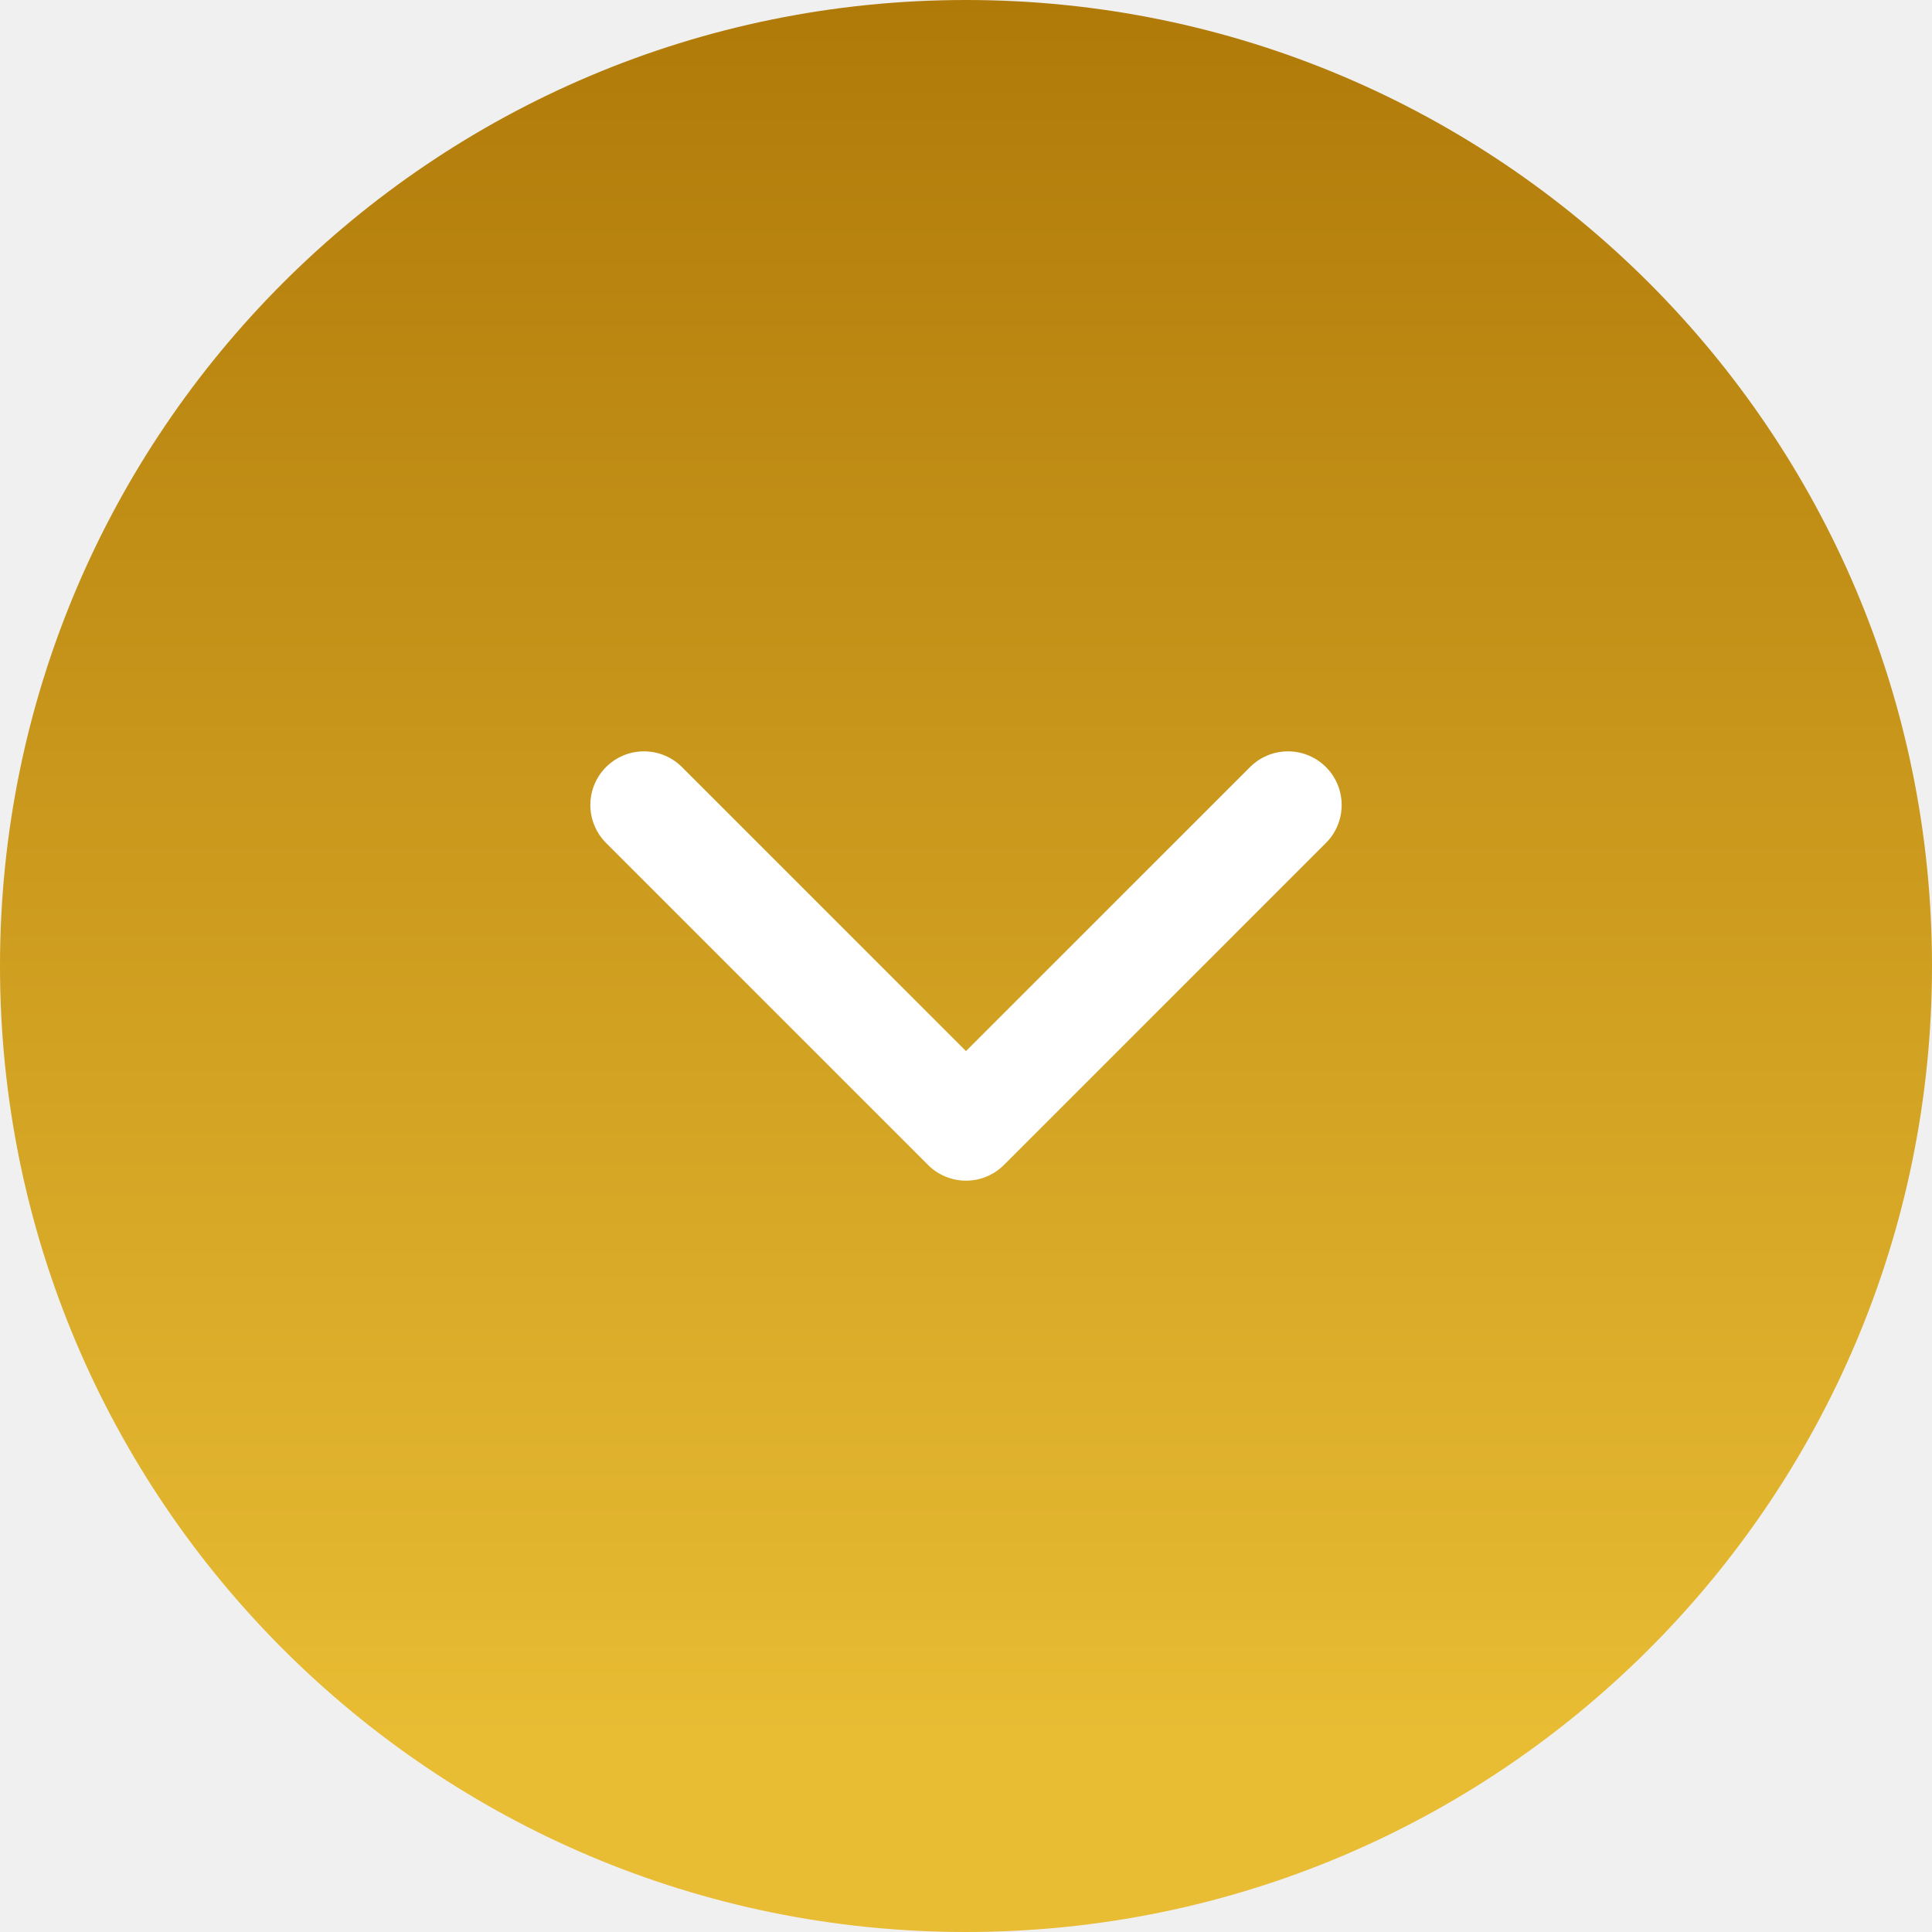
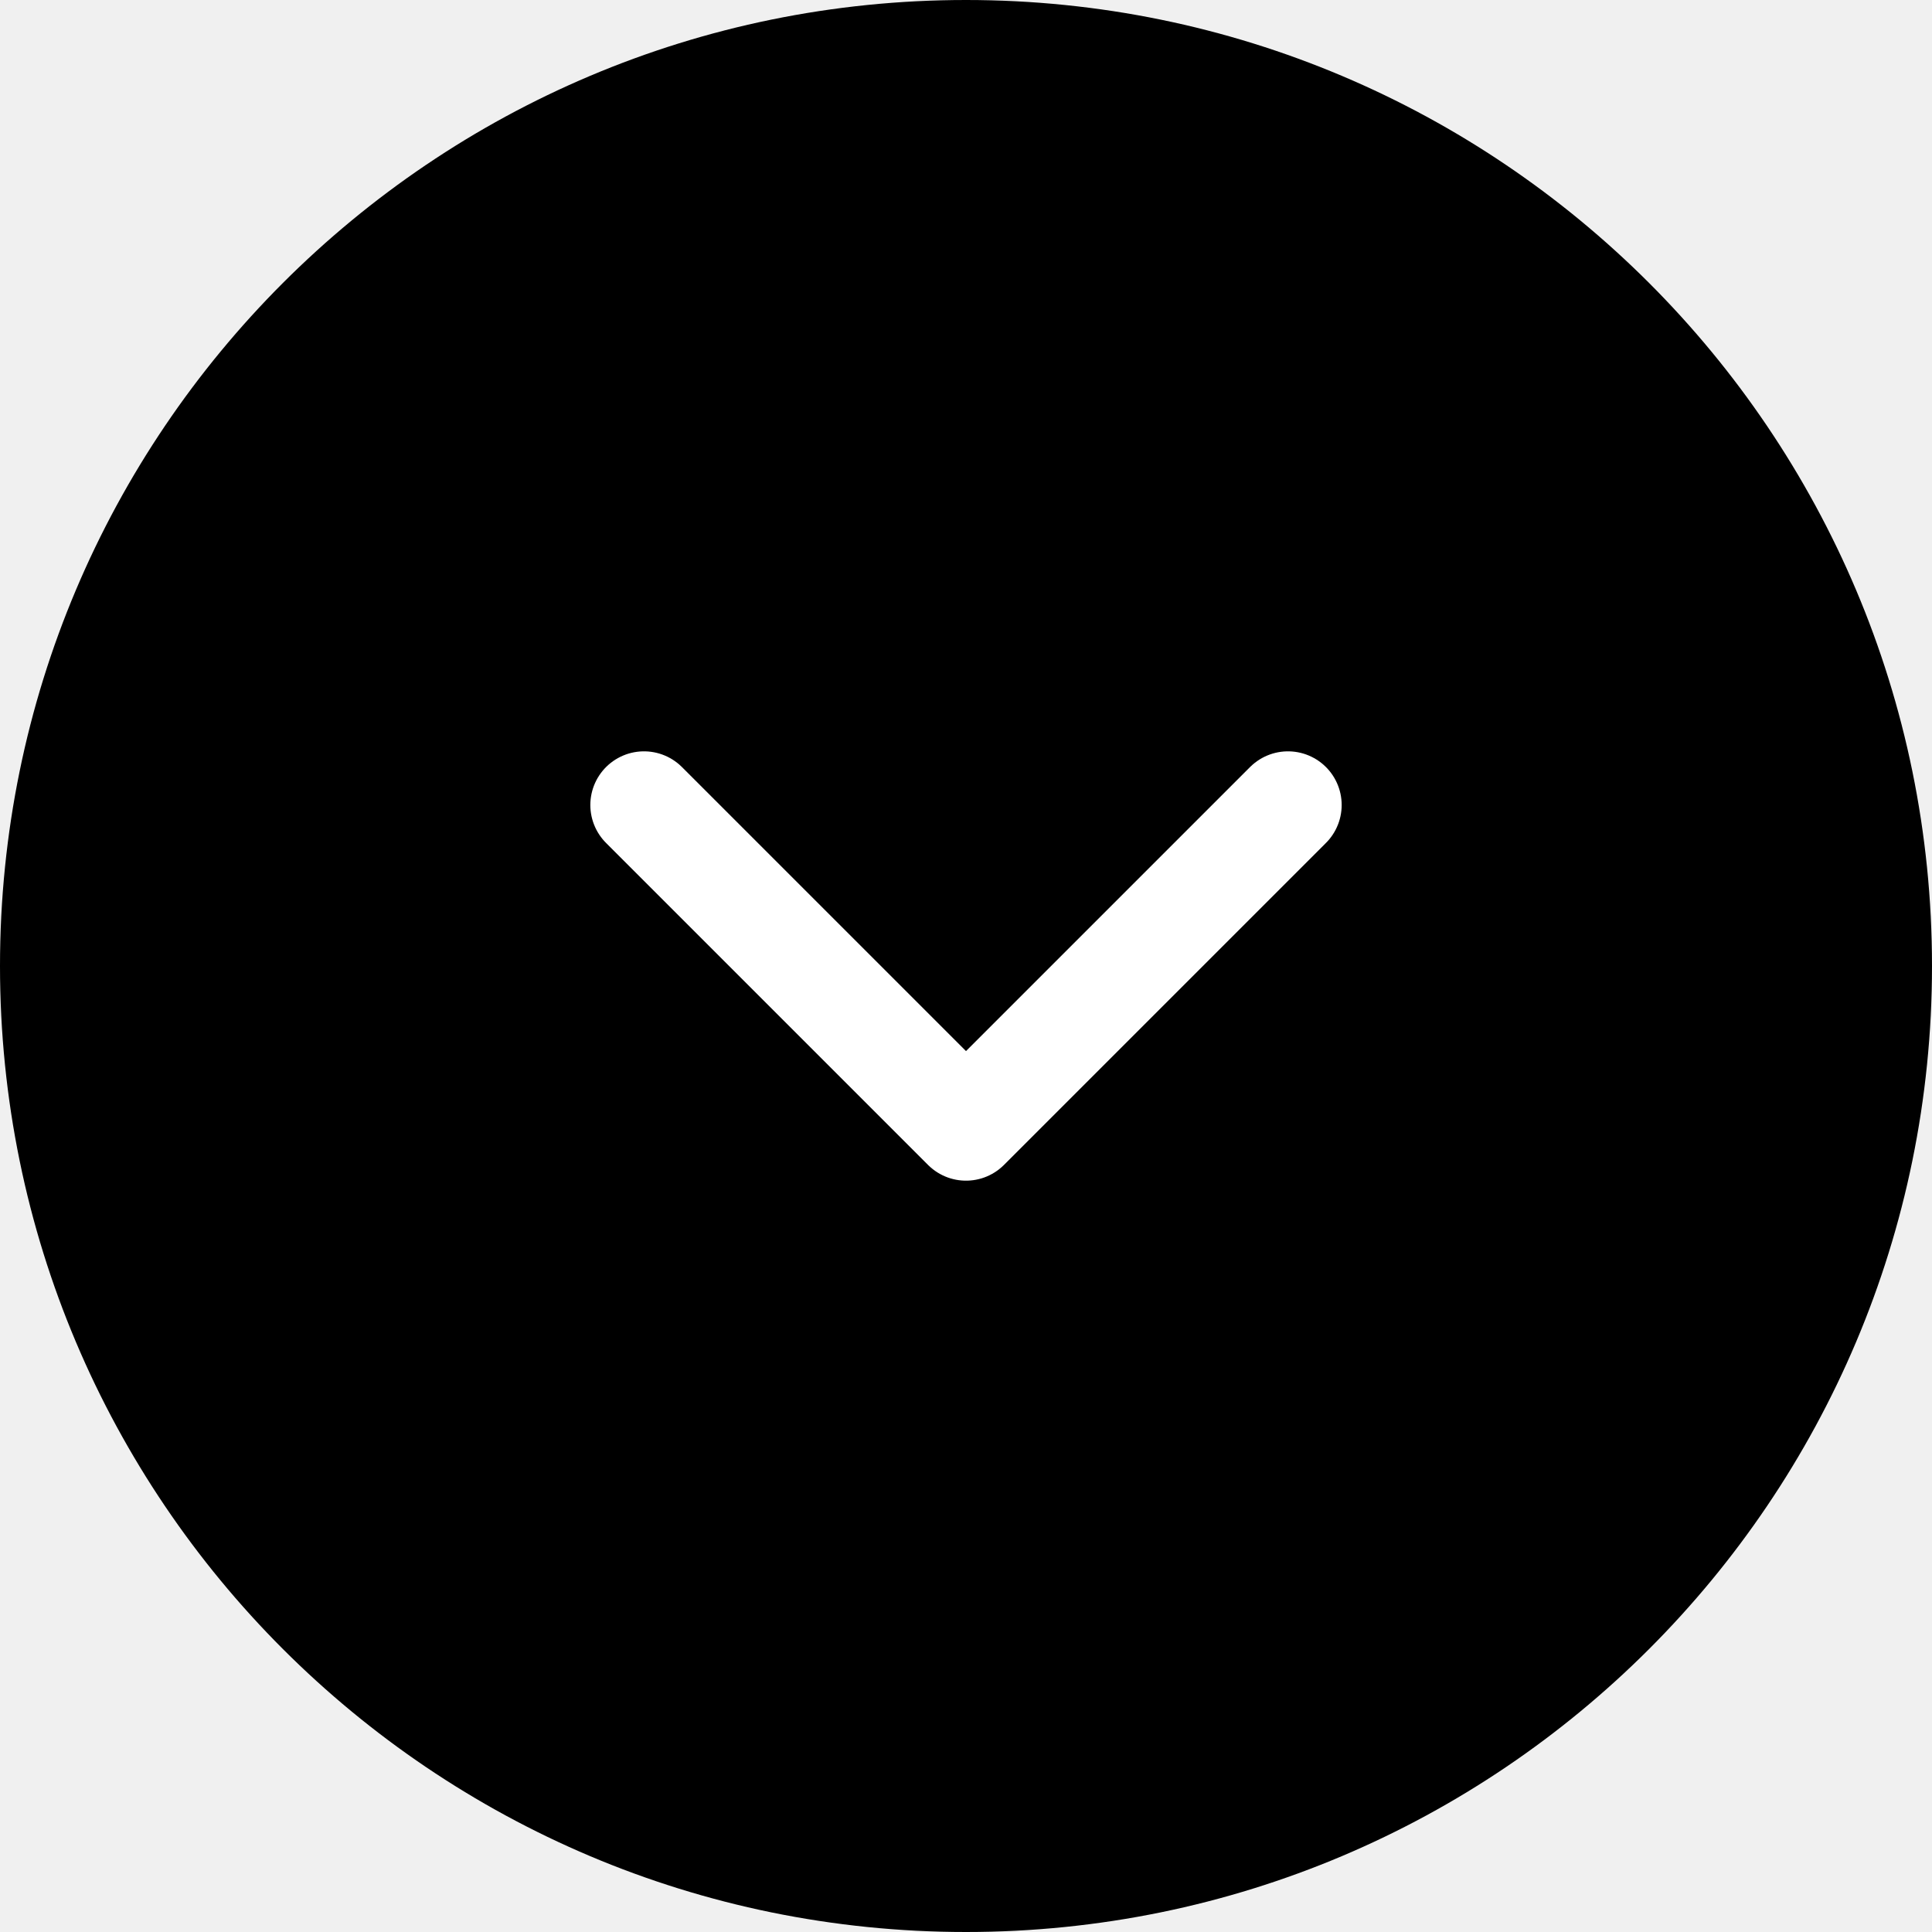
<svg xmlns="http://www.w3.org/2000/svg" width="36" height="36" viewBox="0 0 36 36" fill="none">
  <rect width="36" height="36" rx="18" transform="matrix(-4.37114e-08 -1 -1 4.37114e-08 36 36)" fill="url(#paint0_linear_4121_959)" />
  <path d="M12 15L18 21L24 15" stroke="white" stroke-width="2" stroke-linecap="round" stroke-linejoin="round" />
  <defs>
    <linearGradient id="paint0_linear_4121_959" x1="0" y1="18" x2="36" y2="18" gradientUnits="userSpaceOnUse">
-       <stop offset="0.1" stop-color="#E8BC33" />
-       <stop offset="1" stop-color="#B07A09" />
+       <stop offset="0.1" stopColor="#E8BC33" />
+       <stop offset="1" stopColor="#B07A09" />
    </linearGradient>
  </defs>
</svg>
